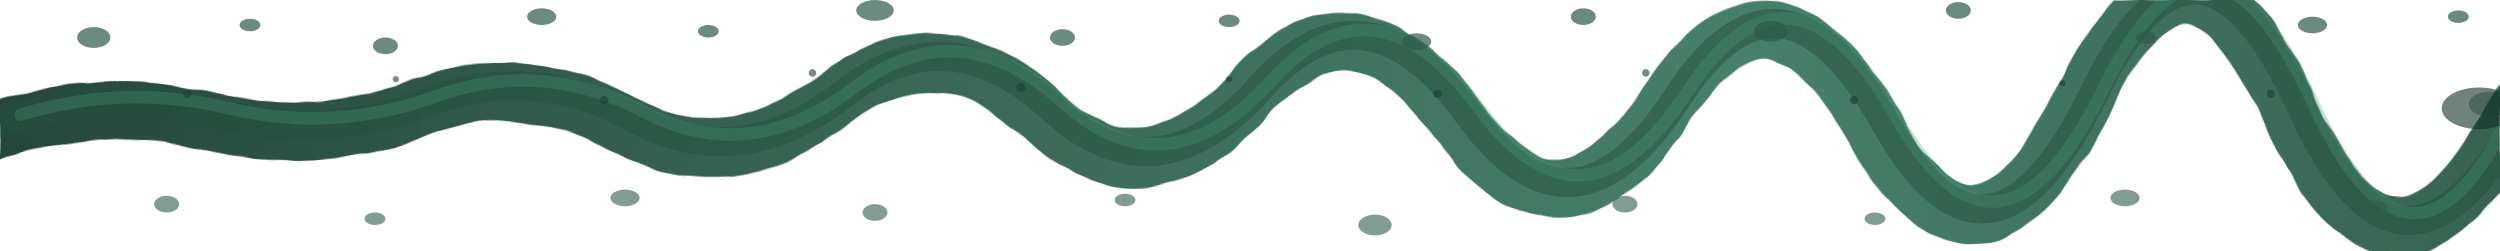
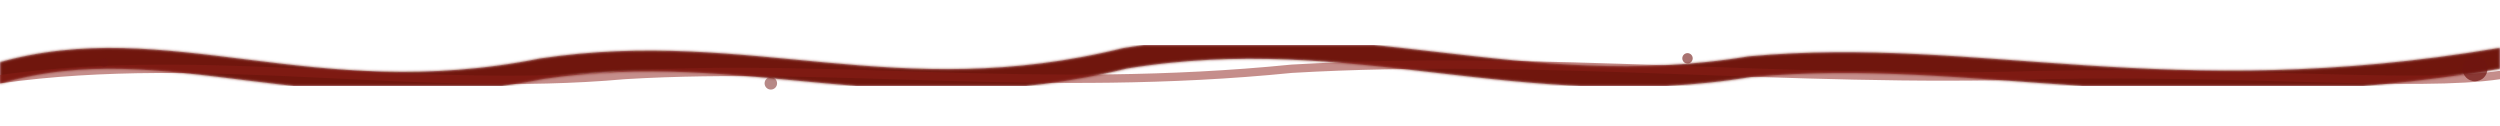
- <svg xmlns="http://www.w3.org/2000/svg" viewBox="0 0 1200 120">
+ <svg xmlns="http://www.w3.org/2000/svg" viewBox="0 0 1200 60" width="100%" height="auto" preserveAspectRatio="xMidYMid meet">
  <defs>
-     <linearGradient id="brushGradient" x1="0%" y1="0%" x2="100%" y2="0%">
-       <stop offset="0%" stop-color="#1a3d32" />
-       <stop offset="30%" stop-color="#2d5a4a" />
-       <stop offset="70%" stop-color="#3d7a64" />
-       <stop offset="100%" stop-color="#2d5a4a" />
-     </linearGradient>
-     <filter id="brushTexture" x="-20%" y="-20%" width="140%" height="140%">
-       <feTurbulence type="fractalNoise" baseFrequency="0.04" numOctaves="3" result="noise" />
-       <feDisplacementMap in="SourceGraphic" in2="noise" scale="3" xChannelSelector="R" yChannelSelector="G" />
+     <filter id="ink">
+       <feGaussianBlur stdDeviation="0.7" />
    </filter>
  </defs>
-   <path d="M-10 65 Q 50 45, 100 58 T 200 52 T 300 60 T 400 48 T 500 55 T 600 45 T 700 58 T 800 50 T 900 62 T 1000 48 T 1100 55 T 1210 50" fill="none" stroke="url(#brushGradient)" stroke-width="28" stroke-linecap="round" stroke-linejoin="round" filter="url(#brushTexture)" opacity="0.95" />
-   <path d="M-5 60 Q 55 42, 105 55 T 205 49 T 305 57 T 405 45 T 505 52 T 605 42 T 705 55 T 805 47 T 905 59 T 1005 45 T 1105 52 T 1215 47" fill="none" stroke="#234f3e" stroke-width="14" stroke-linecap="round" opacity="0.5" />
-   <path d="M10 55 Q 60 40, 110 52 T 210 46 T 310 54 T 410 42 T 510 49 T 610 39 T 710 52 T 810 44 T 910 56 T 1010 42 T 1110 49 T 1210 44" fill="none" stroke="#4a9a7a" stroke-width="6" stroke-linecap="round" opacity="0.3" />
-   <g fill="#2d5a4a" opacity="0.7">
-     <ellipse cx="45" cy="18" rx="8" ry="5" />
-     <ellipse cx="120" cy="12" rx="5" ry="3" />
-     <ellipse cx="185" cy="22" rx="6" ry="4" />
-     <ellipse cx="260" cy="8" rx="7" ry="4" />
-     <ellipse cx="340" cy="15" rx="5" ry="3" />
-     <ellipse cx="420" cy="5" rx="9" ry="5" />
-     <ellipse cx="510" cy="18" rx="6" ry="4" />
-     <ellipse cx="590" cy="10" rx="5" ry="3" />
-     <ellipse cx="680" cy="20" rx="7" ry="4" />
-     <ellipse cx="760" cy="8" rx="6" ry="4" />
-     <ellipse cx="850" cy="15" rx="8" ry="5" />
-     <ellipse cx="940" cy="5" rx="6" ry="4" />
-     <ellipse cx="1030" cy="18" rx="5" ry="3" />
-     <ellipse cx="1110" cy="12" rx="7" ry="4" />
-     <ellipse cx="1180" cy="8" rx="5" ry="3" />
-   </g>
-   <g fill="#2d5a4a" opacity="0.6">
-     <ellipse cx="80" cy="98" rx="6" ry="4" />
-     <ellipse cx="180" cy="105" rx="5" ry="3" />
-     <ellipse cx="300" cy="95" rx="7" ry="4" />
-     <ellipse cx="420" cy="102" rx="6" ry="4" />
-     <ellipse cx="540" cy="96" rx="5" ry="3" />
-     <ellipse cx="660" cy="108" rx="8" ry="5" />
-     <ellipse cx="780" cy="98" rx="6" ry="4" />
-     <ellipse cx="900" cy="105" rx="5" ry="3" />
-     <ellipse cx="1020" cy="95" rx="7" ry="4" />
-     <ellipse cx="1140" cy="100" rx="6" ry="4" />
-   </g>
-   <g fill="#1a3d32" opacity="0.6">
-     <circle cx="90" cy="45" r="2" />
-     <circle cx="190" cy="38" r="1.5" />
-     <circle cx="290" cy="48" r="2" />
-     <circle cx="390" cy="35" r="1.8" />
-     <circle cx="490" cy="42" r="2.2" />
-     <circle cx="590" cy="38" r="1.5" />
-     <circle cx="690" cy="45" r="2" />
-     <circle cx="790" cy="35" r="1.8" />
-     <circle cx="890" cy="48" r="2" />
-     <circle cx="990" cy="40" r="1.5" />
-     <circle cx="1090" cy="45" r="2" />
-   </g>
-   <ellipse cx="1190" cy="52" rx="18" ry="10" fill="#0f2e24" opacity="0.6" />
-   <ellipse cx="1195" cy="50" rx="10" ry="6" fill="#1a3d32" opacity="0.4" />
+   <path d="M0 35        C 80 12, 150 55, 260 33        C 360 18, 430 55, 540 28        C 650 10, 730 50, 840 32        C 950 22, 1040 55, 1200 28" fill="none" stroke="#6f1410" stroke-width="10" stroke-linecap="round" stroke-linejoin="round" filter="url(#ink)" />
+   <path d="M0 38        C 100 24, 200 45, 300 36        C 400 30, 500 45, 620 33        C 740 26, 860 40, 980 36        C 1080 34, 1160 42, 1200 36" fill="none" stroke="#8c1d18" stroke-width="4" stroke-linecap="round" stroke-linejoin="round" opacity="0.5" />
+   <circle cx="50" cy="30" r="2" fill="#6f1410" opacity="0.6" />
+   <circle cx="370" cy="40" r="3" fill="#6f1410" opacity="0.5" />
+   <circle cx="810" cy="28" r="2.5" fill="#6f1410" opacity="0.6" />
+   <circle cx="1188" cy="33" r="6" fill="#6f1410" opacity="0.7" />
</svg>
